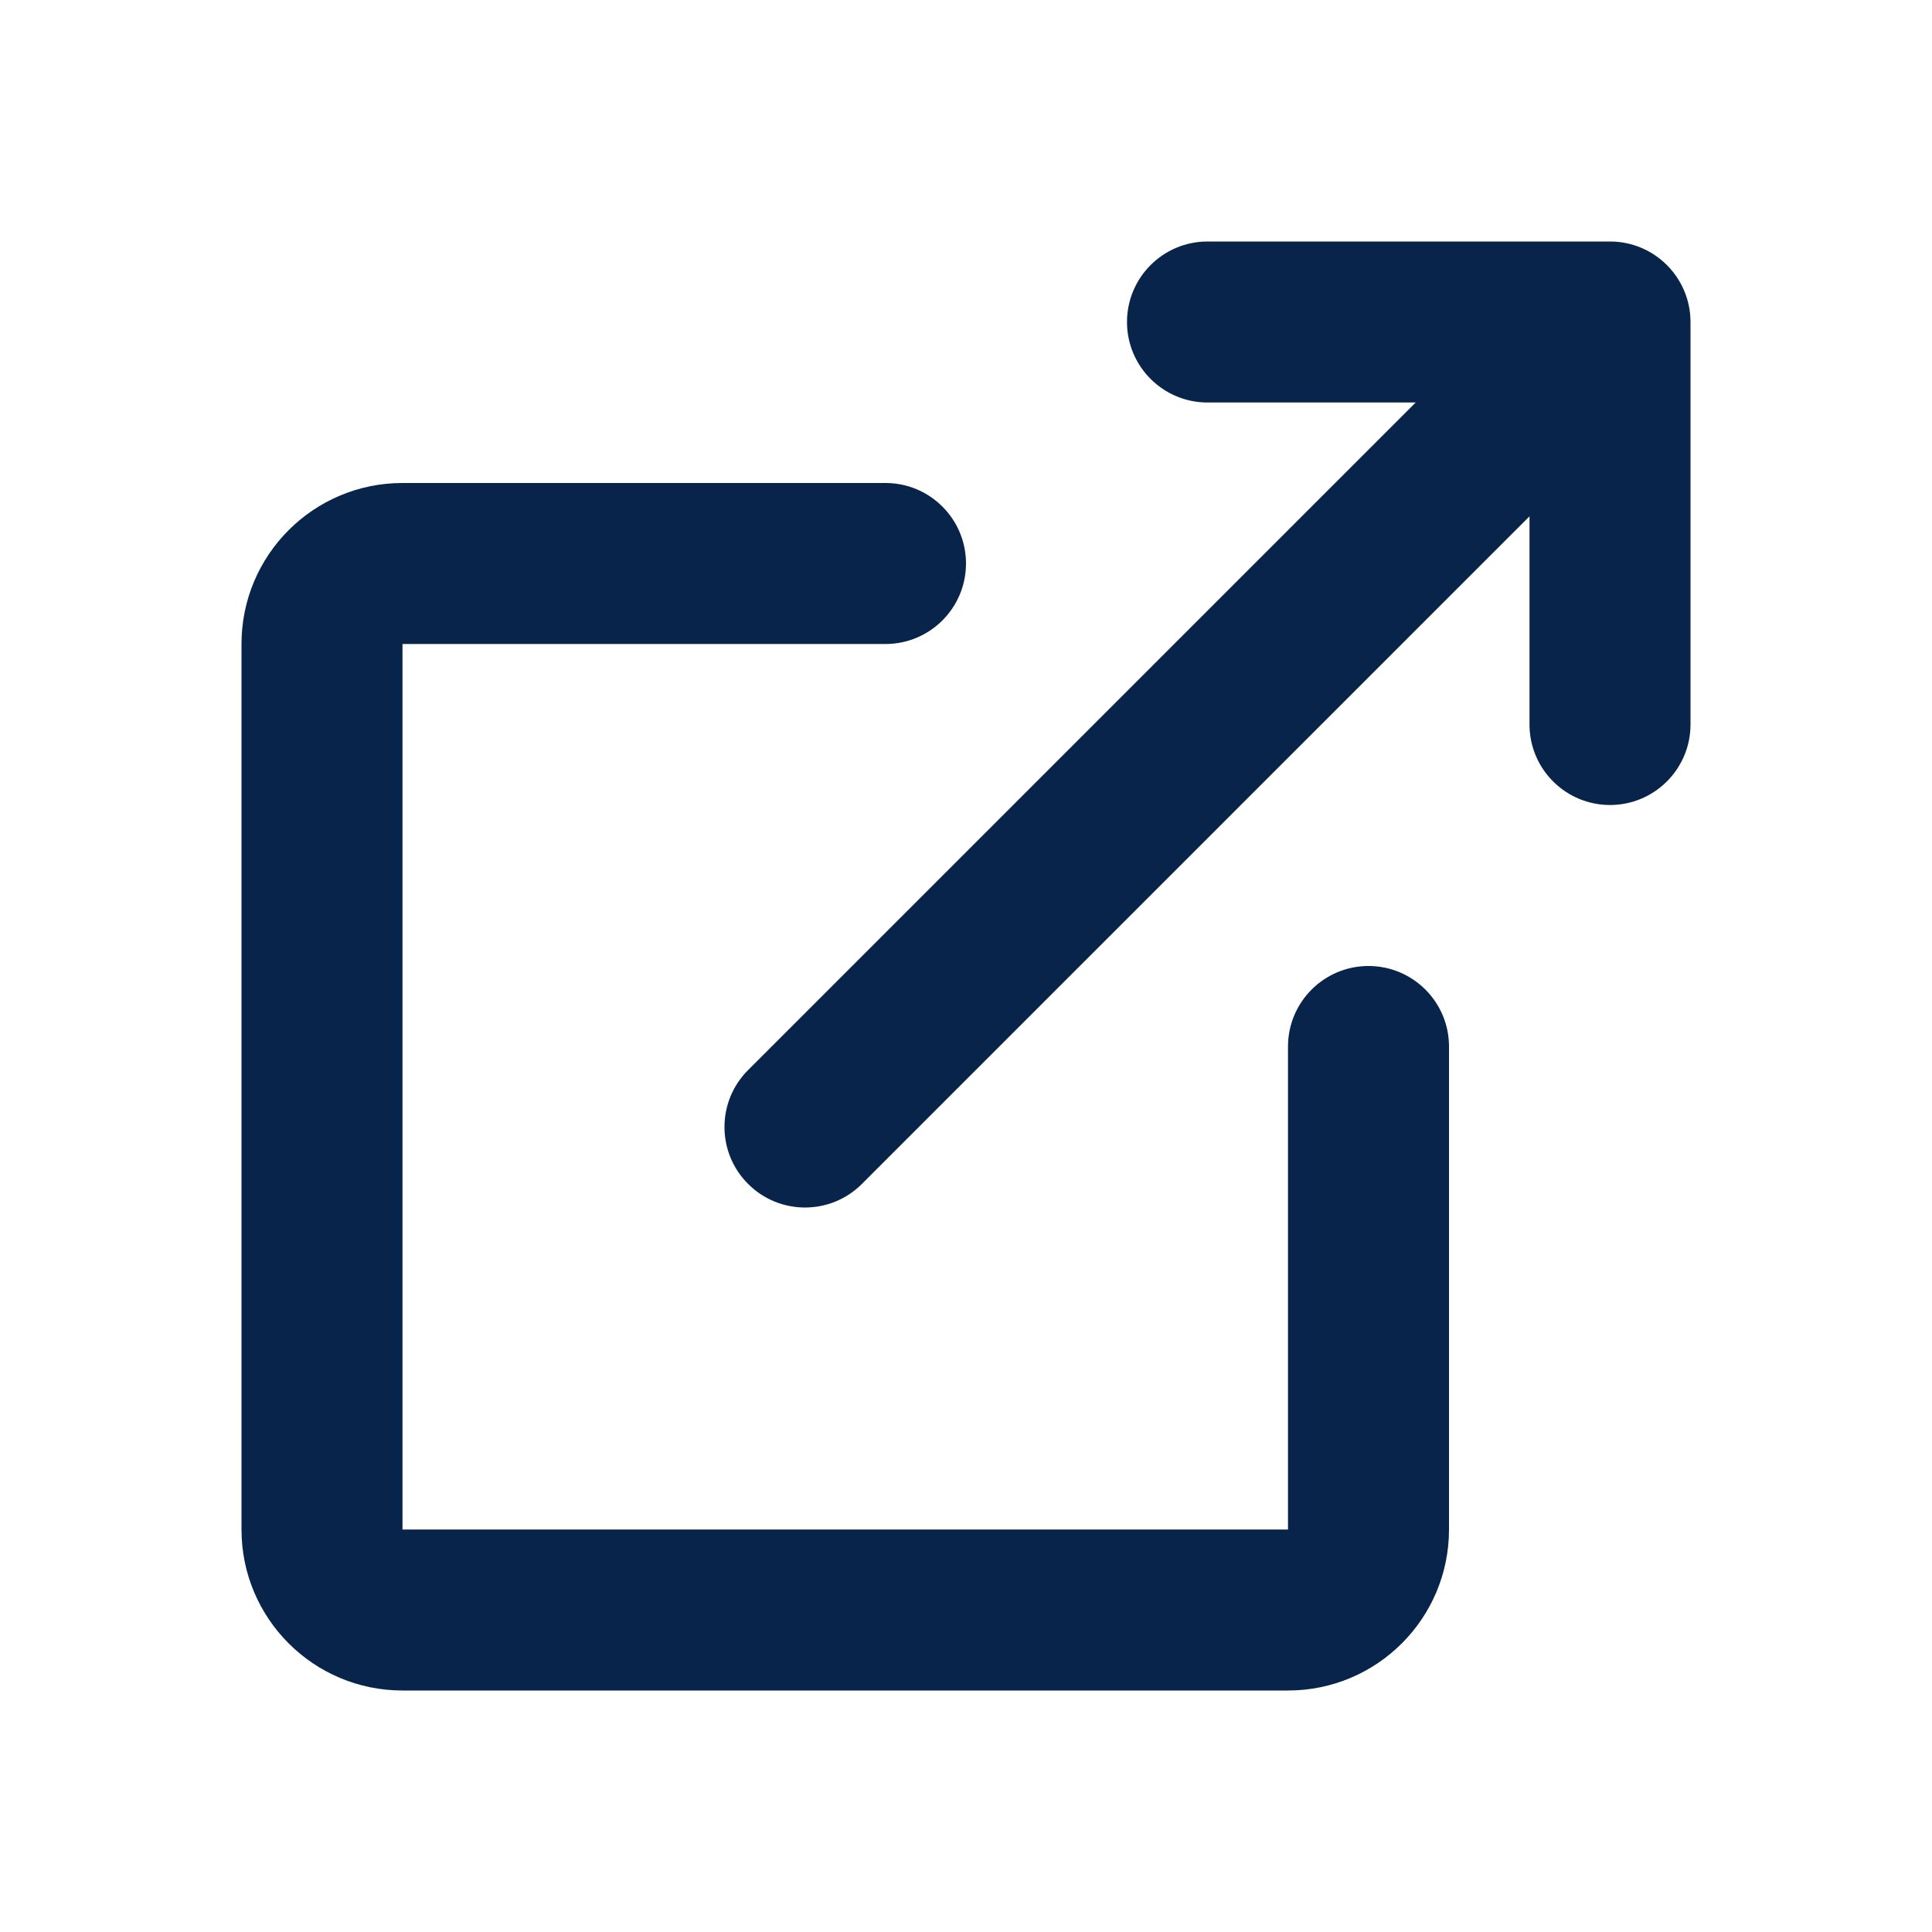
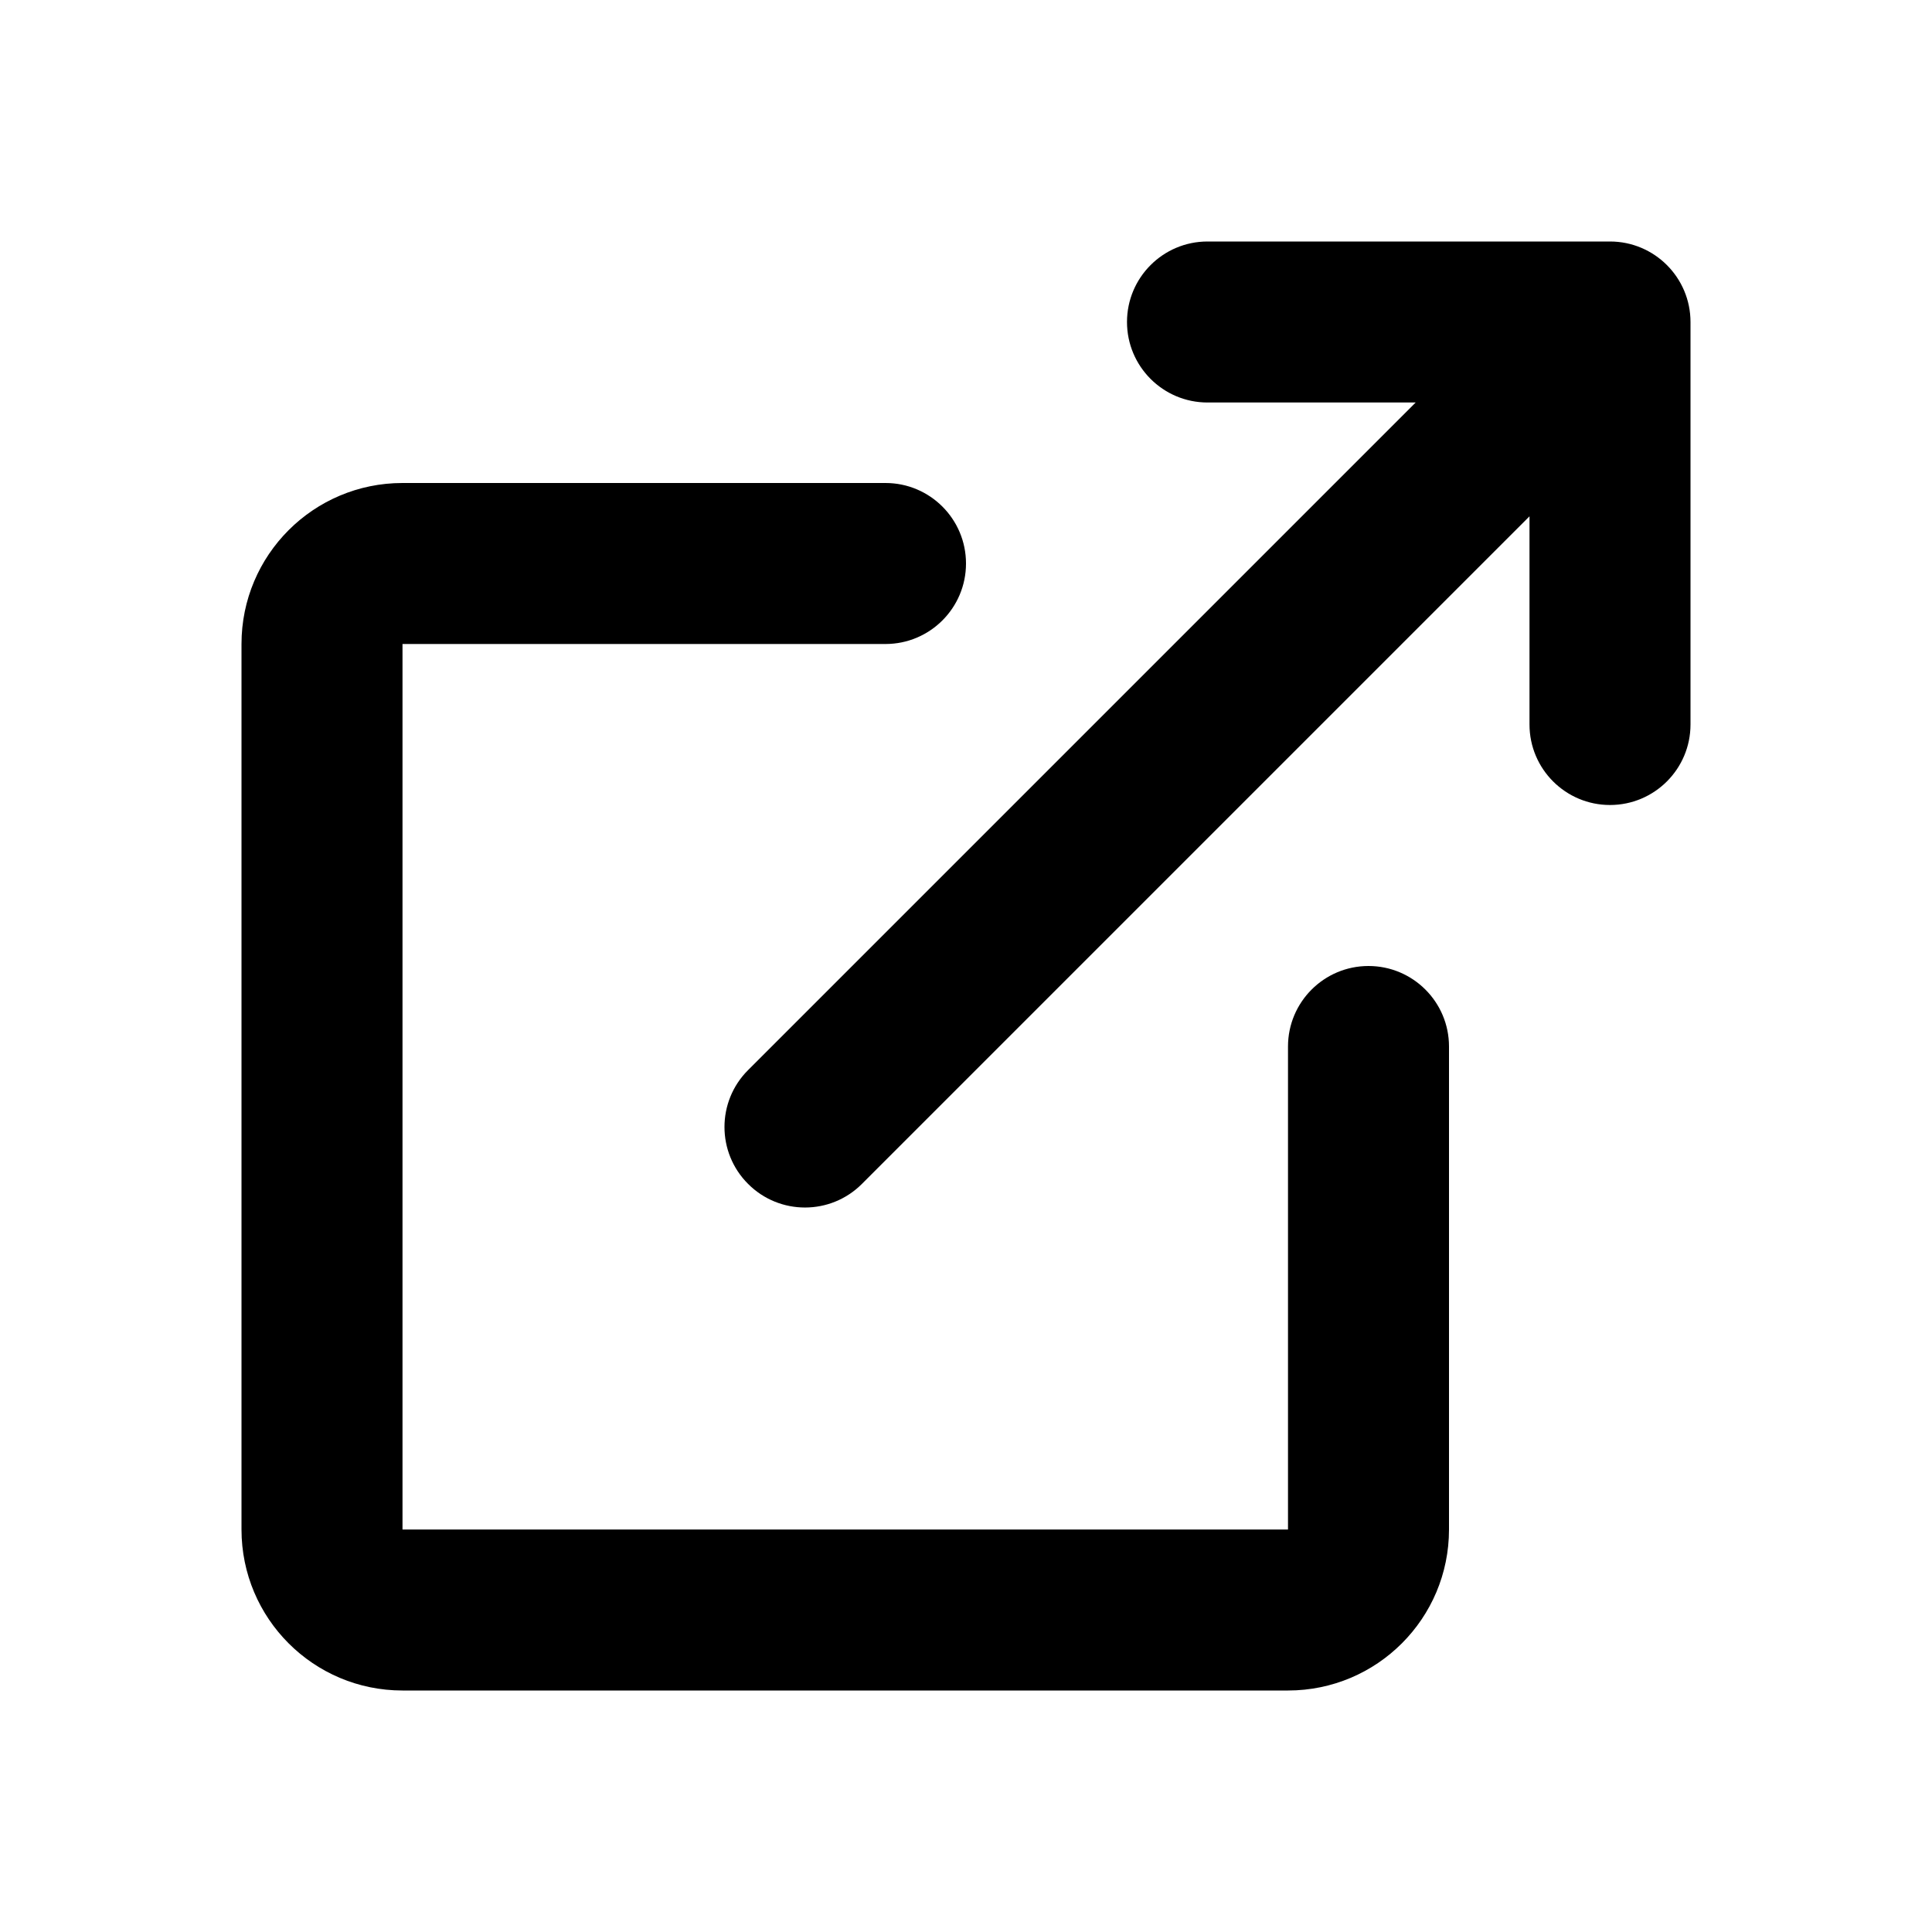
<svg xmlns="http://www.w3.org/2000/svg" width="24px" height="24px" viewBox="0 0 24 24" version="1.1">
  <g id="页面-1" stroke="none" stroke-width="1" fill="none" fill-rule="evenodd">
    <g id="File" transform="translate(-480, -192)" fill-rule="nonzero">
      <g id="external_link_line" transform="translate(480, 192)">
        <path d="M24,0 L24,24 L0,24 L0,0 L24,0 Z M12.593,23.258 L12.582,23.26 L12.511,23.295 L12.492,23.299 L12.492,23.299 L12.477,23.295 L12.406,23.26 C12.396,23.256 12.387,23.259 12.382,23.265 L12.378,23.276 L12.361,23.703 L12.366,23.723 L12.377,23.736 L12.48,23.81 L12.495,23.814 L12.495,23.814 L12.507,23.81 L12.611,23.736 L12.623,23.72 L12.623,23.72 L12.627,23.703 L12.61,23.276 C12.608,23.266 12.601,23.259 12.593,23.258 L12.593,23.258 Z M12.858,23.145 L12.845,23.147 L12.66,23.24 L12.65,23.25 L12.65,23.25 L12.647,23.261 L12.665,23.691 L12.67,23.703 L12.67,23.703 L12.678,23.71 L12.879,23.803 C12.891,23.807 12.902,23.803 12.908,23.795 L12.912,23.781 L12.878,23.167 C12.875,23.155 12.867,23.147 12.858,23.145 L12.858,23.145 Z M12.143,23.147 C12.133,23.142 12.122,23.145 12.116,23.153 L12.11,23.167 L12.076,23.781 C12.075,23.793 12.083,23.802 12.093,23.805 L12.108,23.803 L12.309,23.71 L12.319,23.702 L12.319,23.702 L12.323,23.691 L12.34,23.261 L12.337,23.249 L12.337,23.249 L12.328,23.24 L12.143,23.147 Z" id="MingCute" fill-rule="nonzero" />
-         <path d="M11,6 C11.552,6 12,6.448 12,7 C12,7.552 11.552,8 11,8 L5,8 L5,19 L16,19 L16,13 C16,12.448 16.448,12 17,12 C17.552,12 18,12.448 18,13 L18,19 C18,20.105 17.105,21 16,21 L5,21 C3.895,21 3,20.105 3,19 L3,8 C3,6.895 3.895,6 5,6 L11,6 Z M20,3 C20.552,3 21,3.448 21,4 L21,4 L21,9 C21,9.552 20.552,10 20,10 C19.448,10 19,9.552 19,9 L19,9 L19,6.414 L10.707,14.707 C10.317,15.098 9.683,15.098 9.293,14.707 C8.902,14.317 8.902,13.683 9.293,13.293 L9.293,13.293 L17.586,5 L15,5 C14.448,5 14,4.552 14,4 C14,3.448 14.448,3 15,3 L15,3 Z" id="形状结合" fill="#09244BFF" />
+         <path d="M11,6 C11.552,6 12,6.448 12,7 C12,7.552 11.552,8 11,8 L5,8 L5,19 L16,19 L16,13 C16,12.448 16.448,12 17,12 C17.552,12 18,12.448 18,13 L18,19 C18,20.105 17.105,21 16,21 L5,21 C3.895,21 3,20.105 3,19 L3,8 C3,6.895 3.895,6 5,6 L11,6 Z M20,3 C20.552,3 21,3.448 21,4 L21,4 L21,9 C21,9.552 20.552,10 20,10 C19.448,10 19,9.552 19,9 L19,9 L19,6.414 L10.707,14.707 C10.317,15.098 9.683,15.098 9.293,14.707 C8.902,14.317 8.902,13.683 9.293,13.293 L9.293,13.293 L17.586,5 L15,5 C14.448,5 14,4.552 14,4 C14,3.448 14.448,3 15,3 L15,3 Z" id="形状结合" fill="currentColor" />
      </g>
    </g>
  </g>
</svg>
